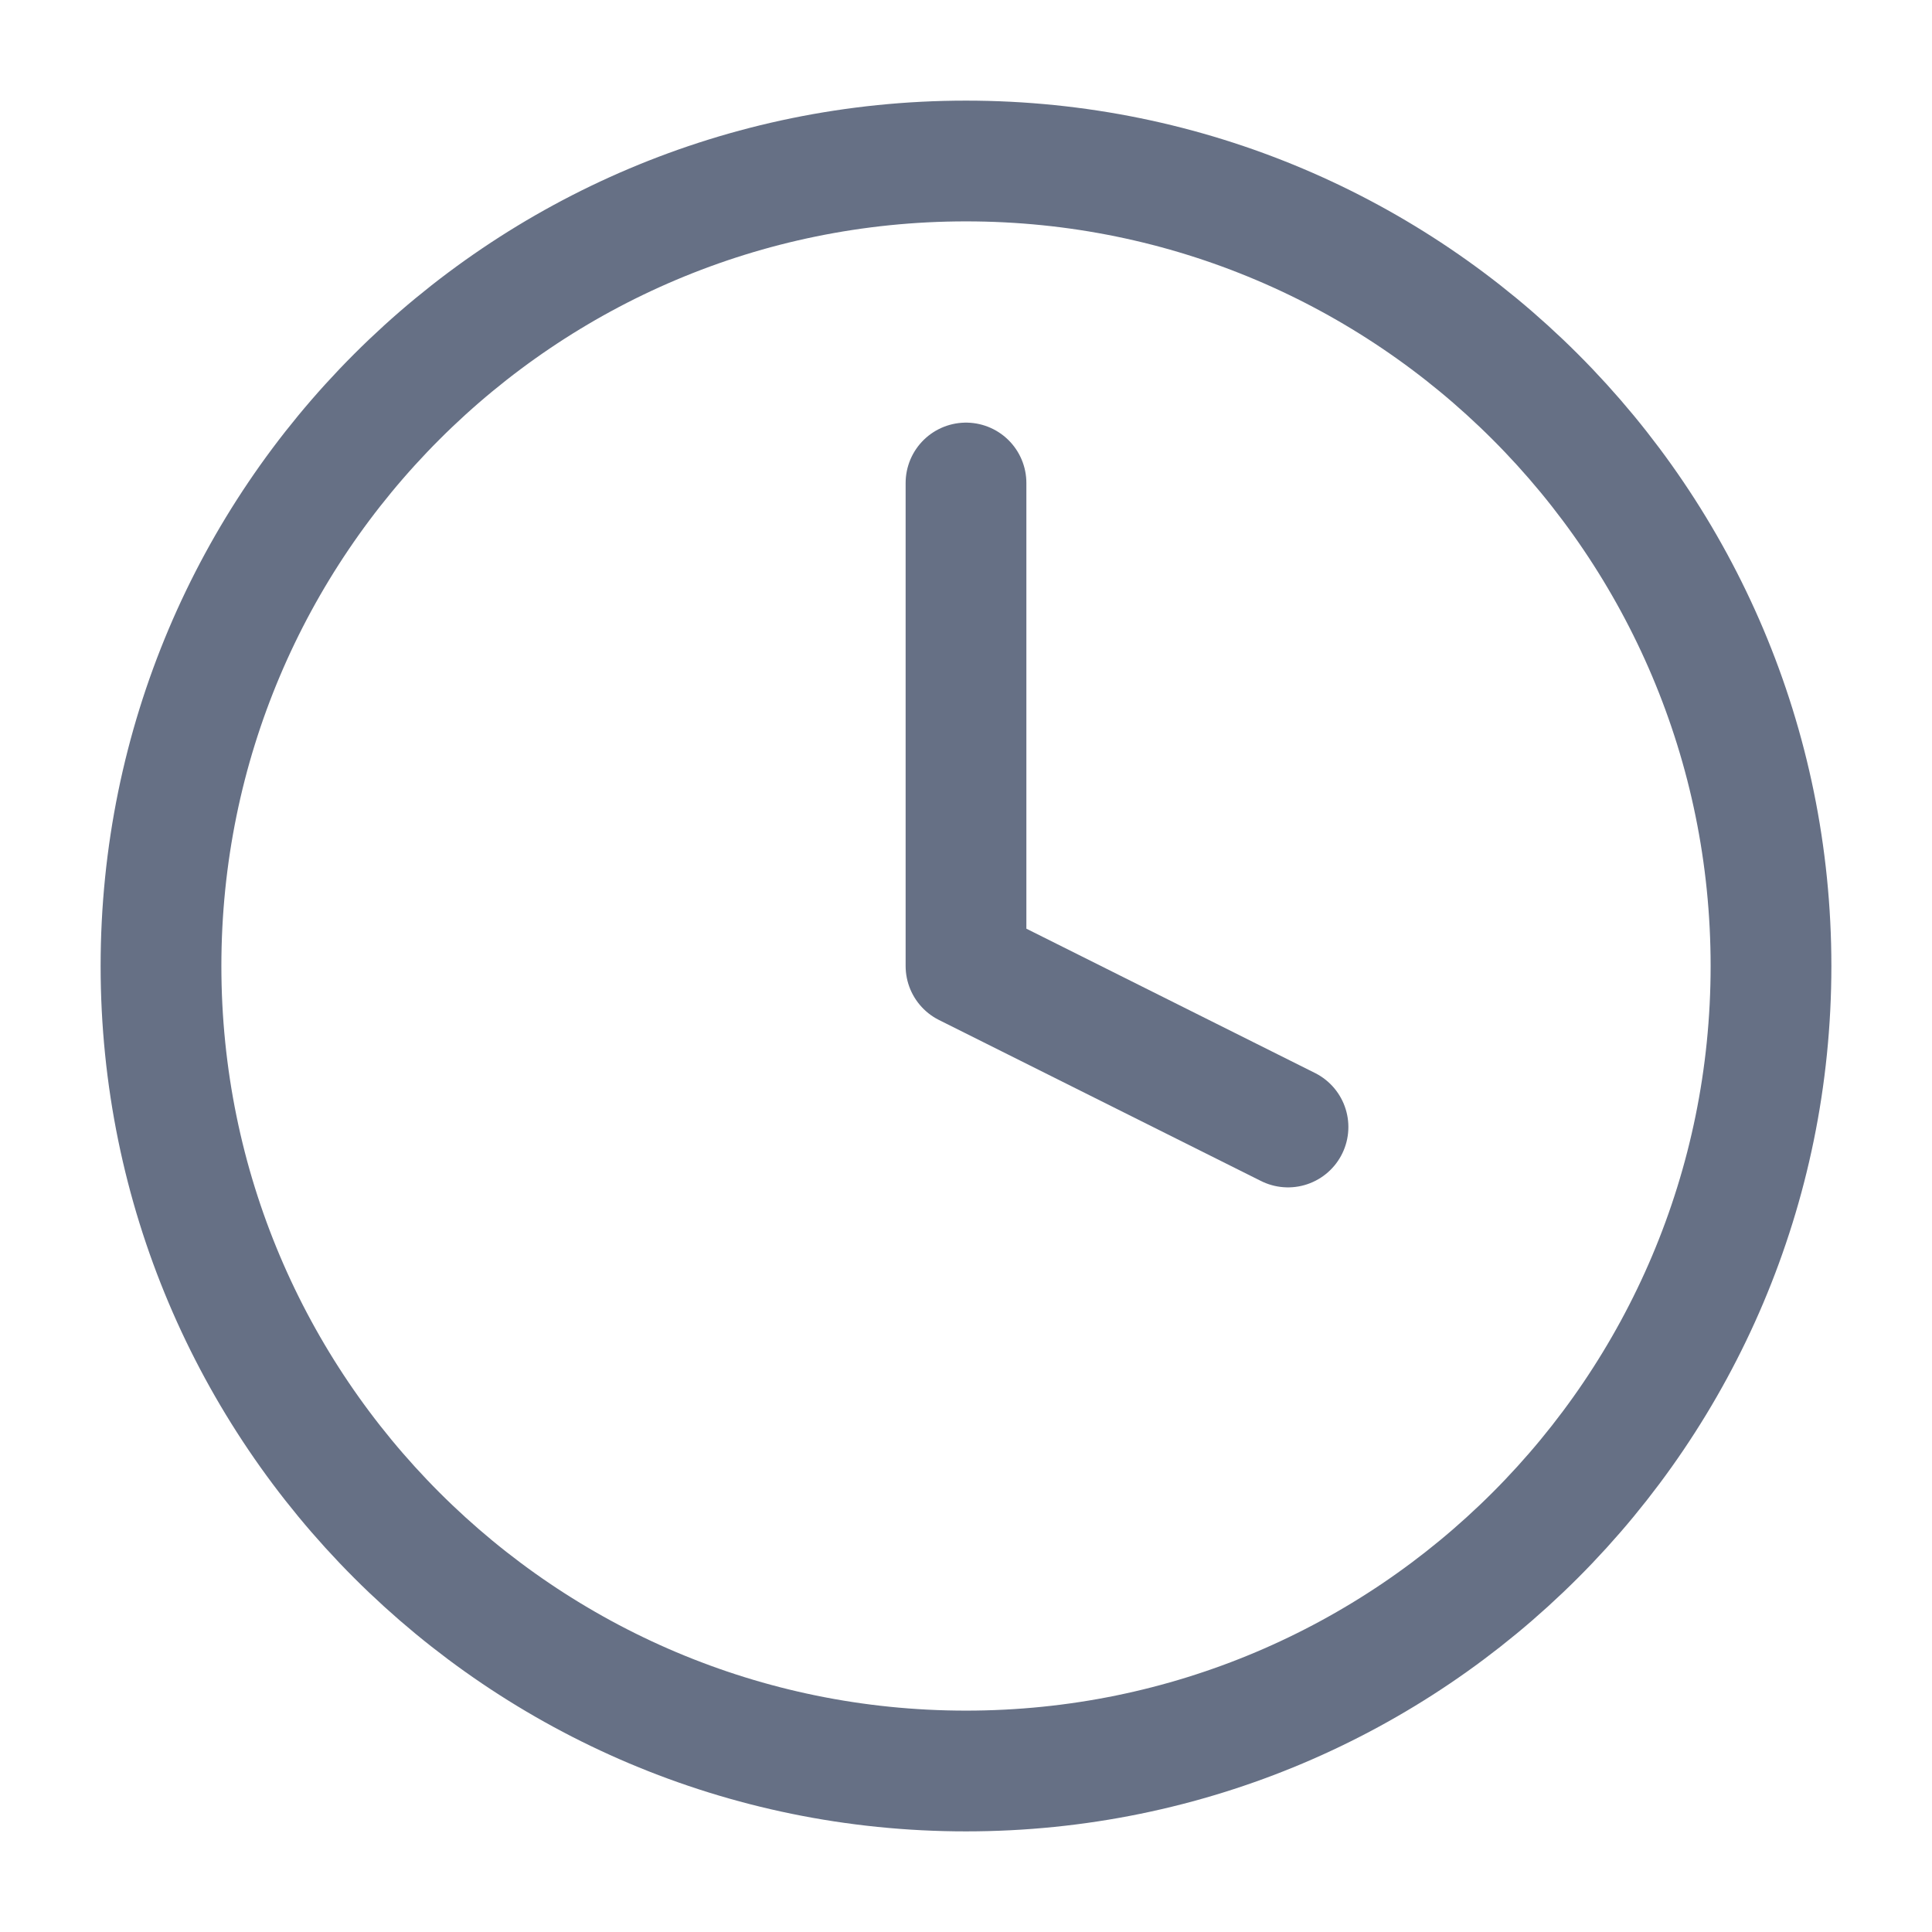
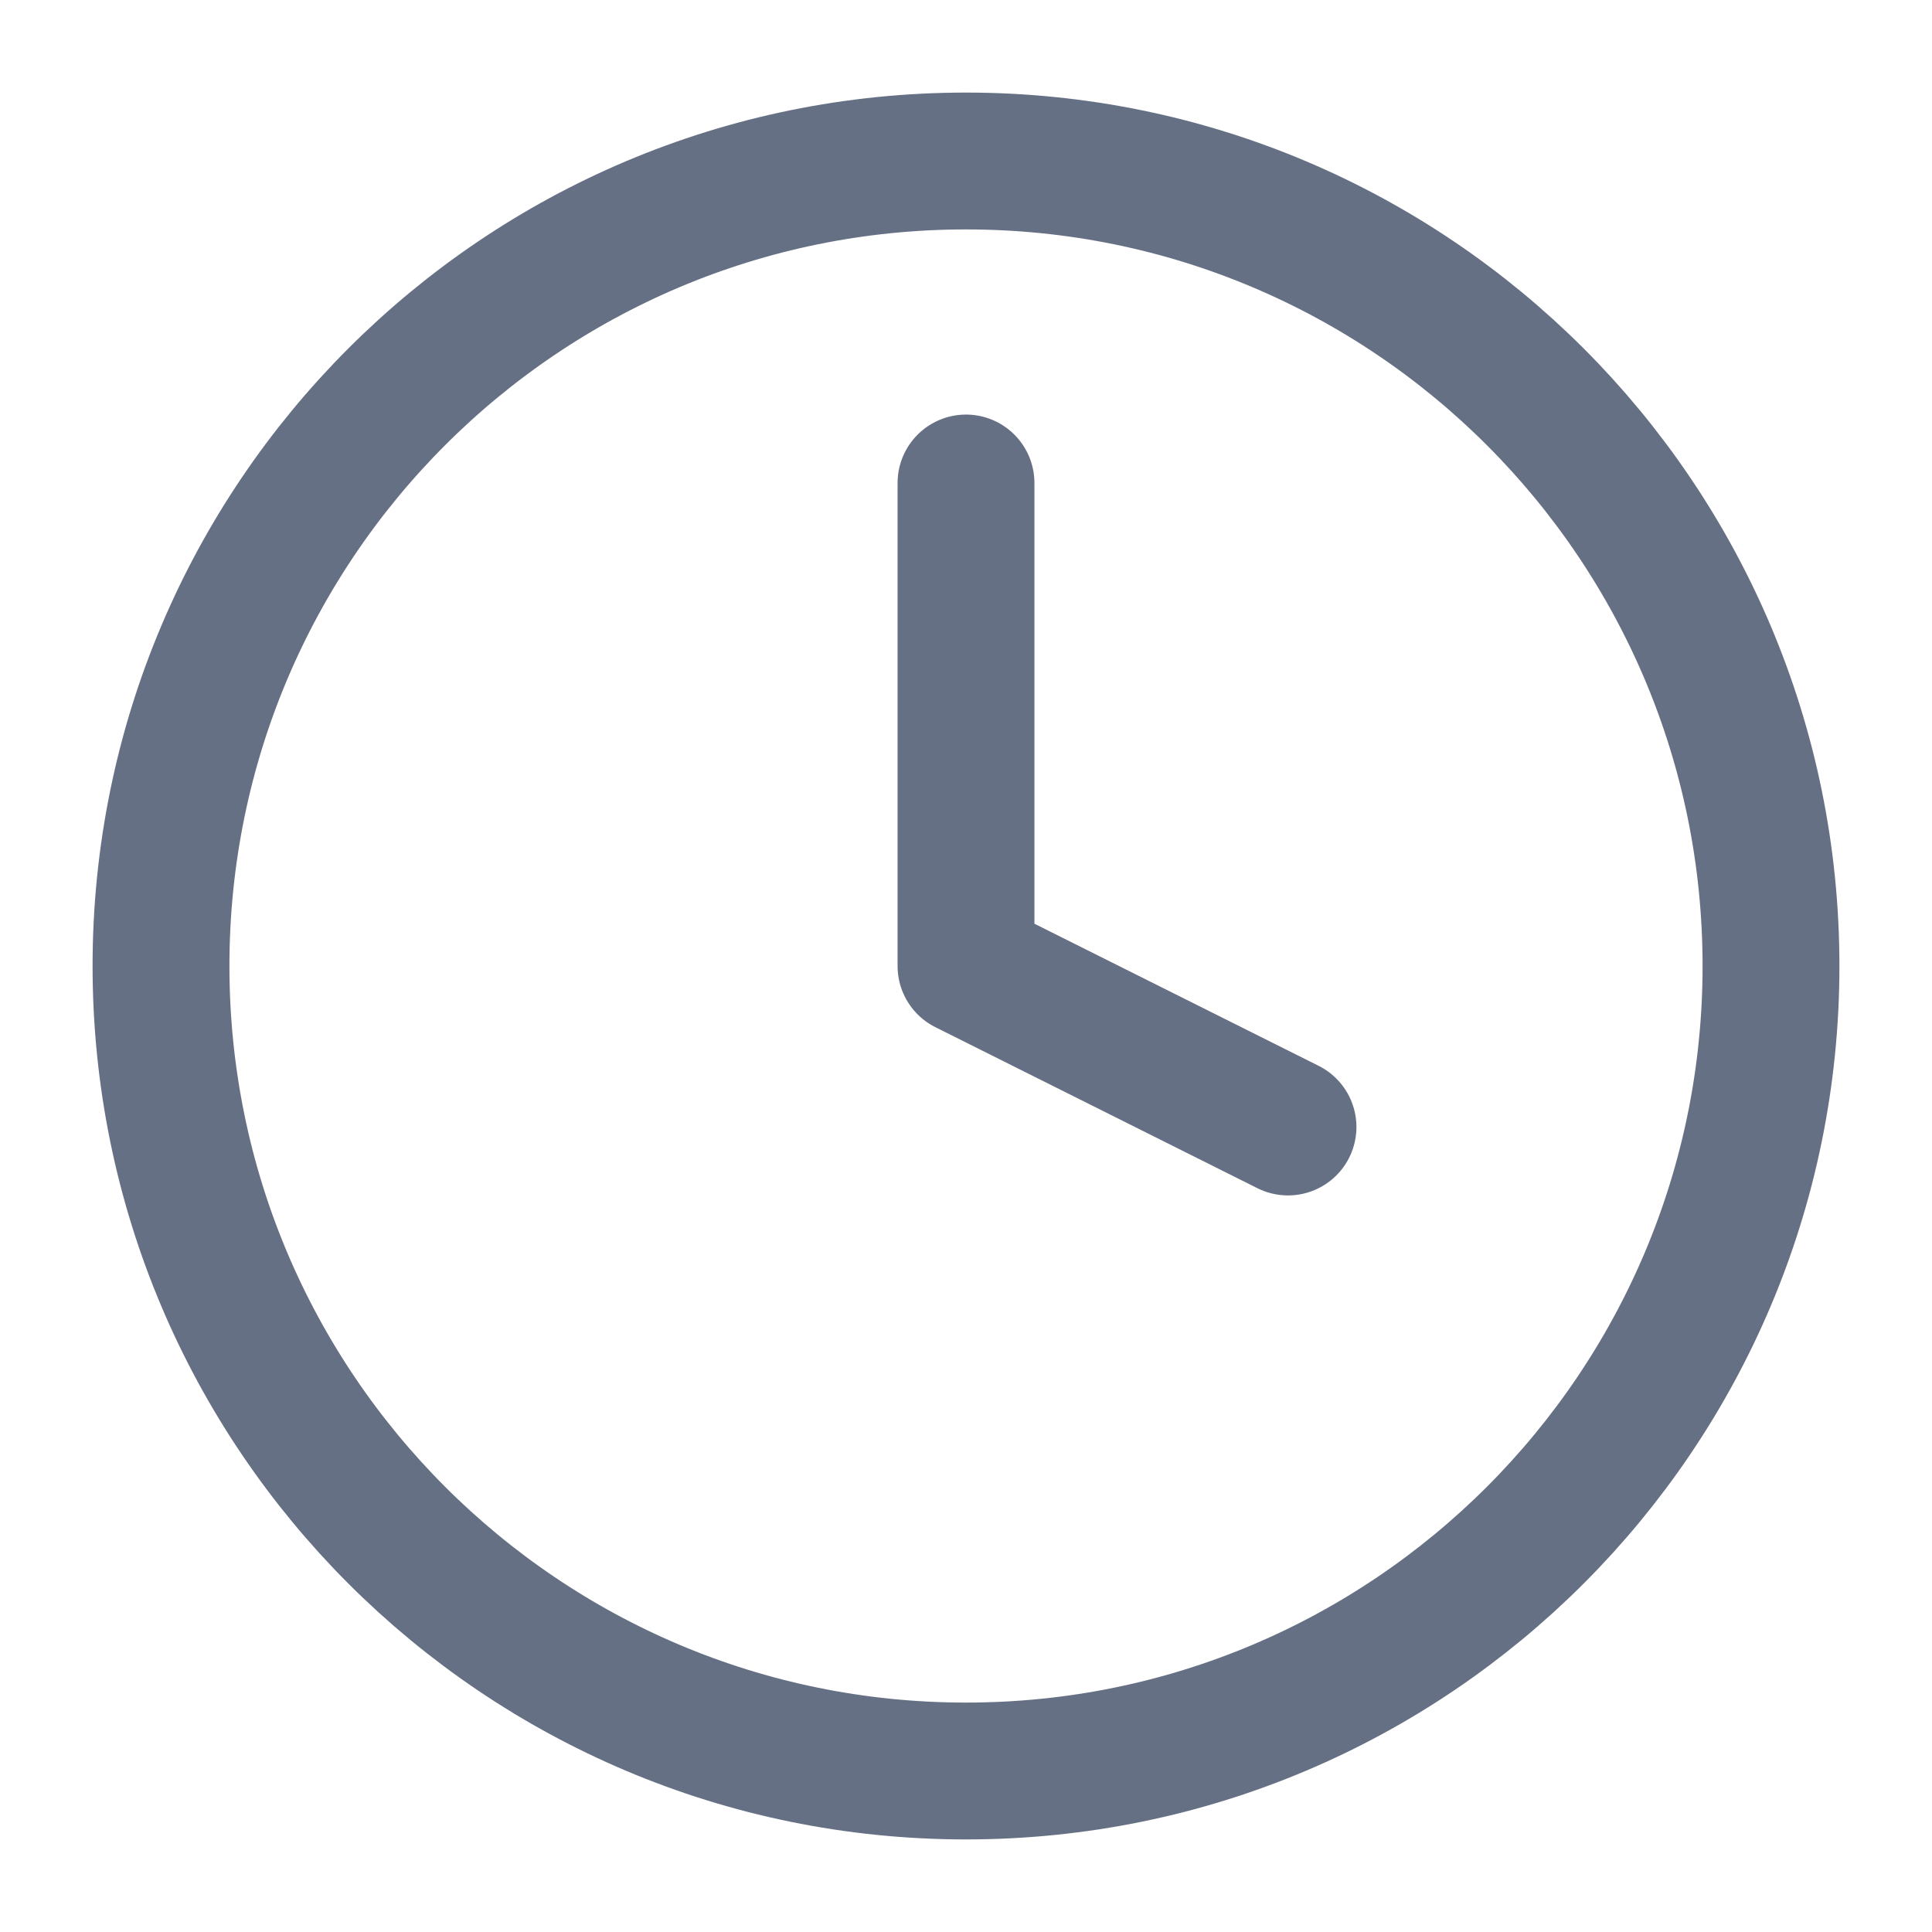
<svg xmlns="http://www.w3.org/2000/svg" width="24" height="24" viewBox="0 0 24 24" fill="none">
-   <path d="M12 6V12L16 14M22 12C22 17.523 17.523 22 12 22C6.477 22 2 17.523 2 12C2 6.477 6.477 2 12 2C17.523 2 22 6.477 22 12Z" stroke="#667085" stroke-width="1.5" stroke-linecap="round" stroke-linejoin="round" />
+   <path d="M12 6V12L16 14M22 12C22 17.523 17.523 22 12 22C6.477 22 2 17.523 2 12C2 6.477 6.477 2 12 2C17.523 2 22 6.477 22 12Z" stroke="#667085" stroke-width="1.7" stroke-linecap="round" stroke-linejoin="round" />
</svg>
